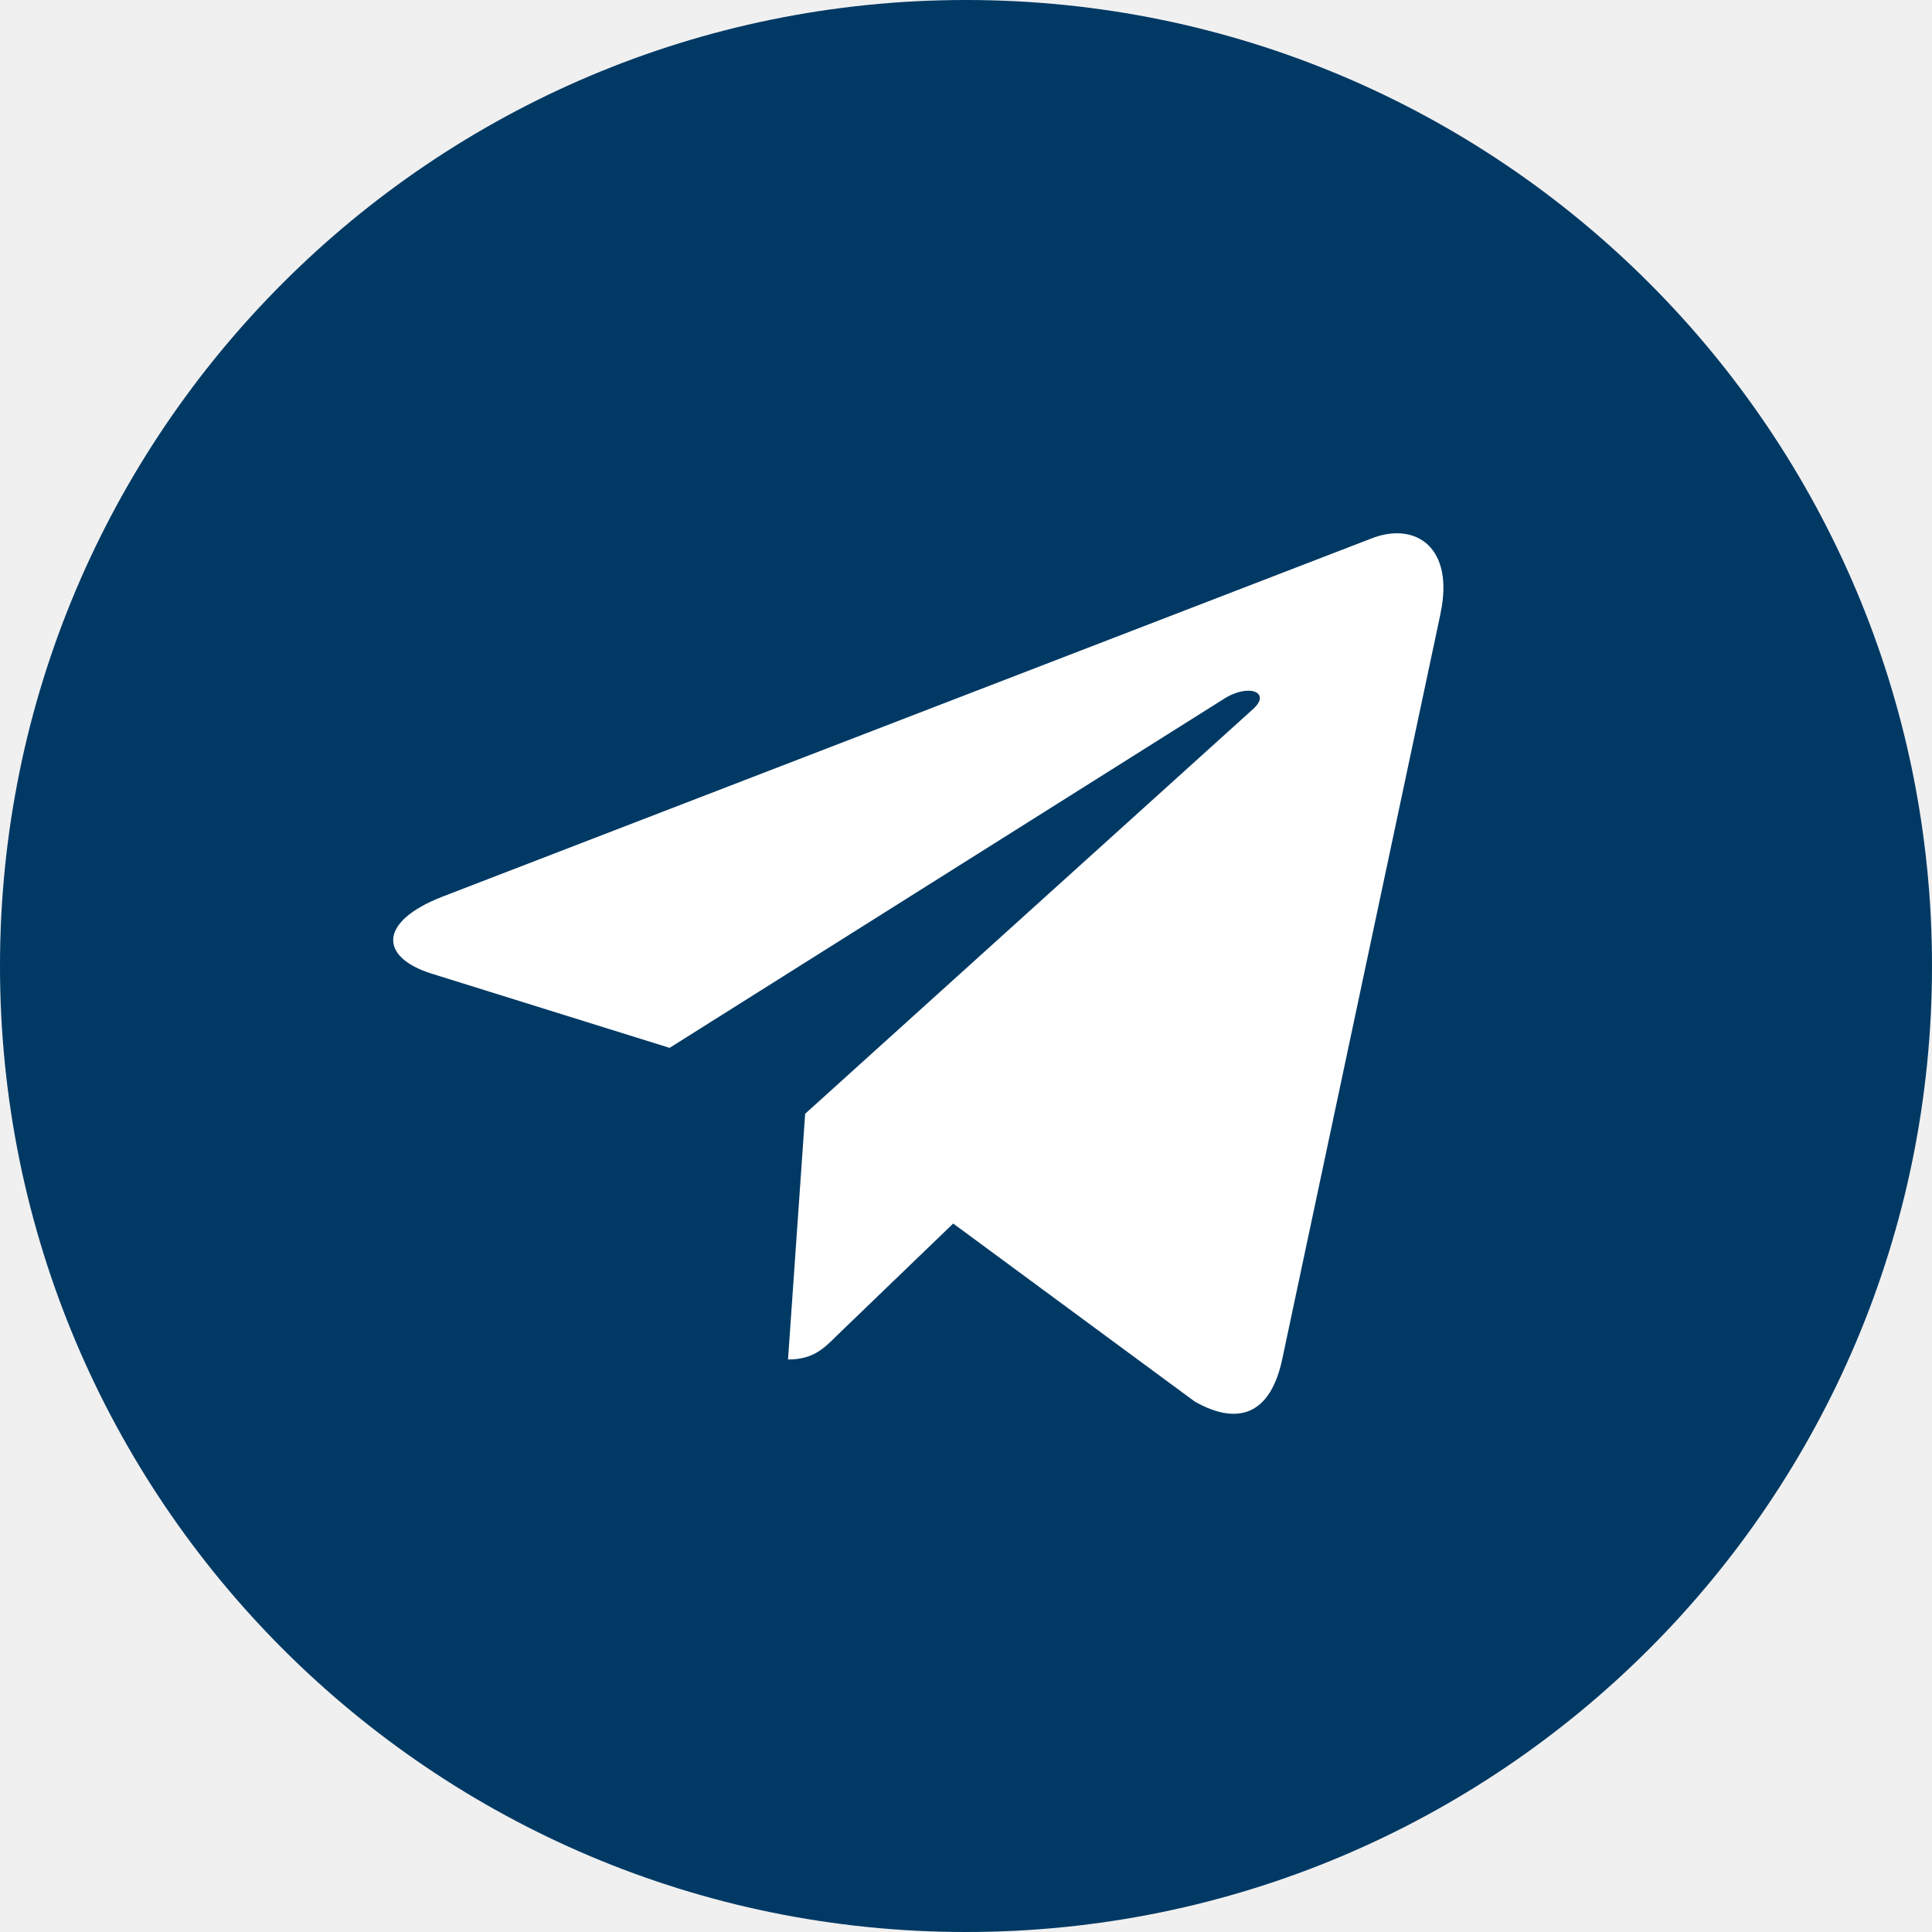
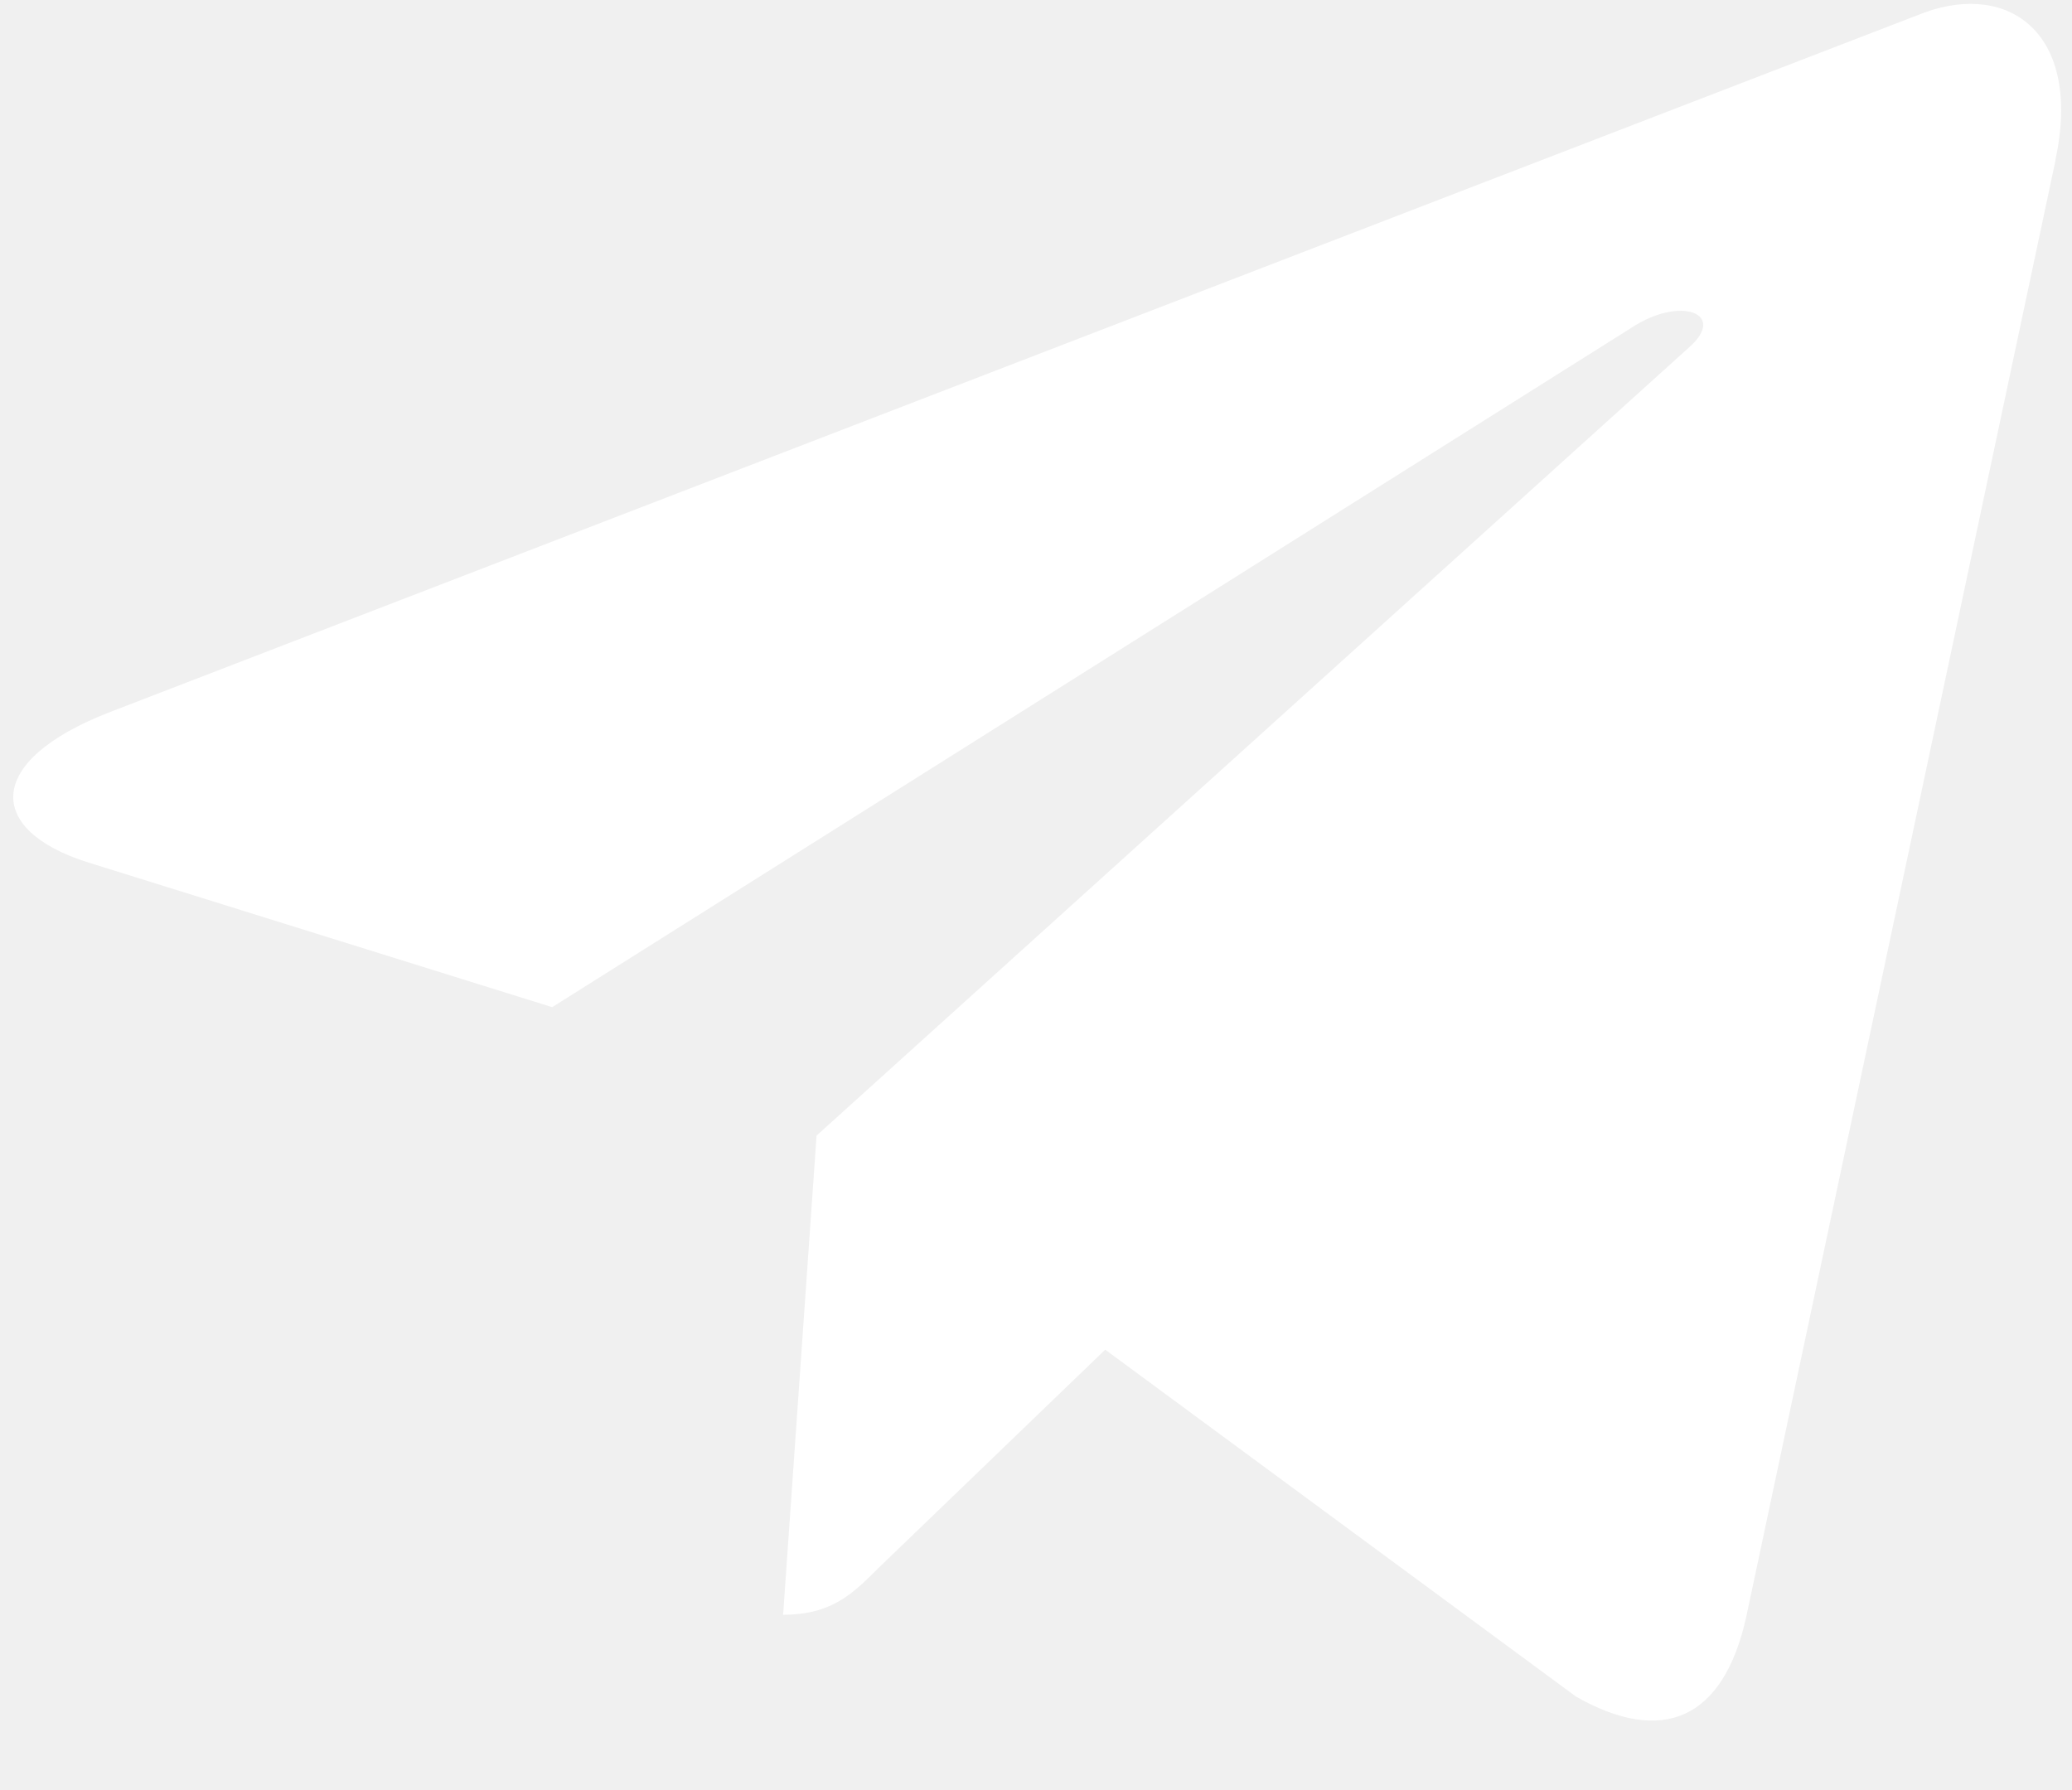
- <svg xmlns="http://www.w3.org/2000/svg" width="40" height="40" viewBox="0 0 40 40" fill="none">
-   <path d="M20 40C31.046 40 40 31.046 40 20C40 8.954 31.046 0 20 0C8.954 0 0 8.954 0 20C0 31.046 8.954 40 20 40Z" fill="#003964" />
-   <path d="M9.153 18.567L28.436 11.132C29.331 10.809 30.113 11.35 29.823 12.704L29.825 12.702L26.541 28.17C26.298 29.267 25.646 29.534 24.735 29.017L19.735 25.332L17.323 27.655C17.056 27.922 16.831 28.147 16.315 28.147L16.67 23.059L25.936 14.687C26.34 14.332 25.846 14.132 25.315 14.485L13.863 21.695L8.926 20.155C7.855 19.815 7.831 19.084 9.153 18.567Z" fill="white" />
+ <svg xmlns="http://www.w3.org/2000/svg" width="22" height="19" viewBox="0 0 22 19" fill="none">
+   <path d="M1.153 7.567L20.436 0.132C21.331 -0.191 22.113 0.35 21.823 1.704L21.825 1.702L18.541 17.17C18.298 18.267 17.646 18.534 16.735 18.017L11.735 14.332L9.323 16.655C9.056 16.922 8.831 17.147 8.315 17.147L8.67 12.059L17.936 3.687C18.34 3.332 17.846 3.132 17.315 3.485L5.863 10.695L0.926 9.155C-0.145 8.815 -0.169 8.084 1.153 7.567Z" fill="white" />
</svg>
